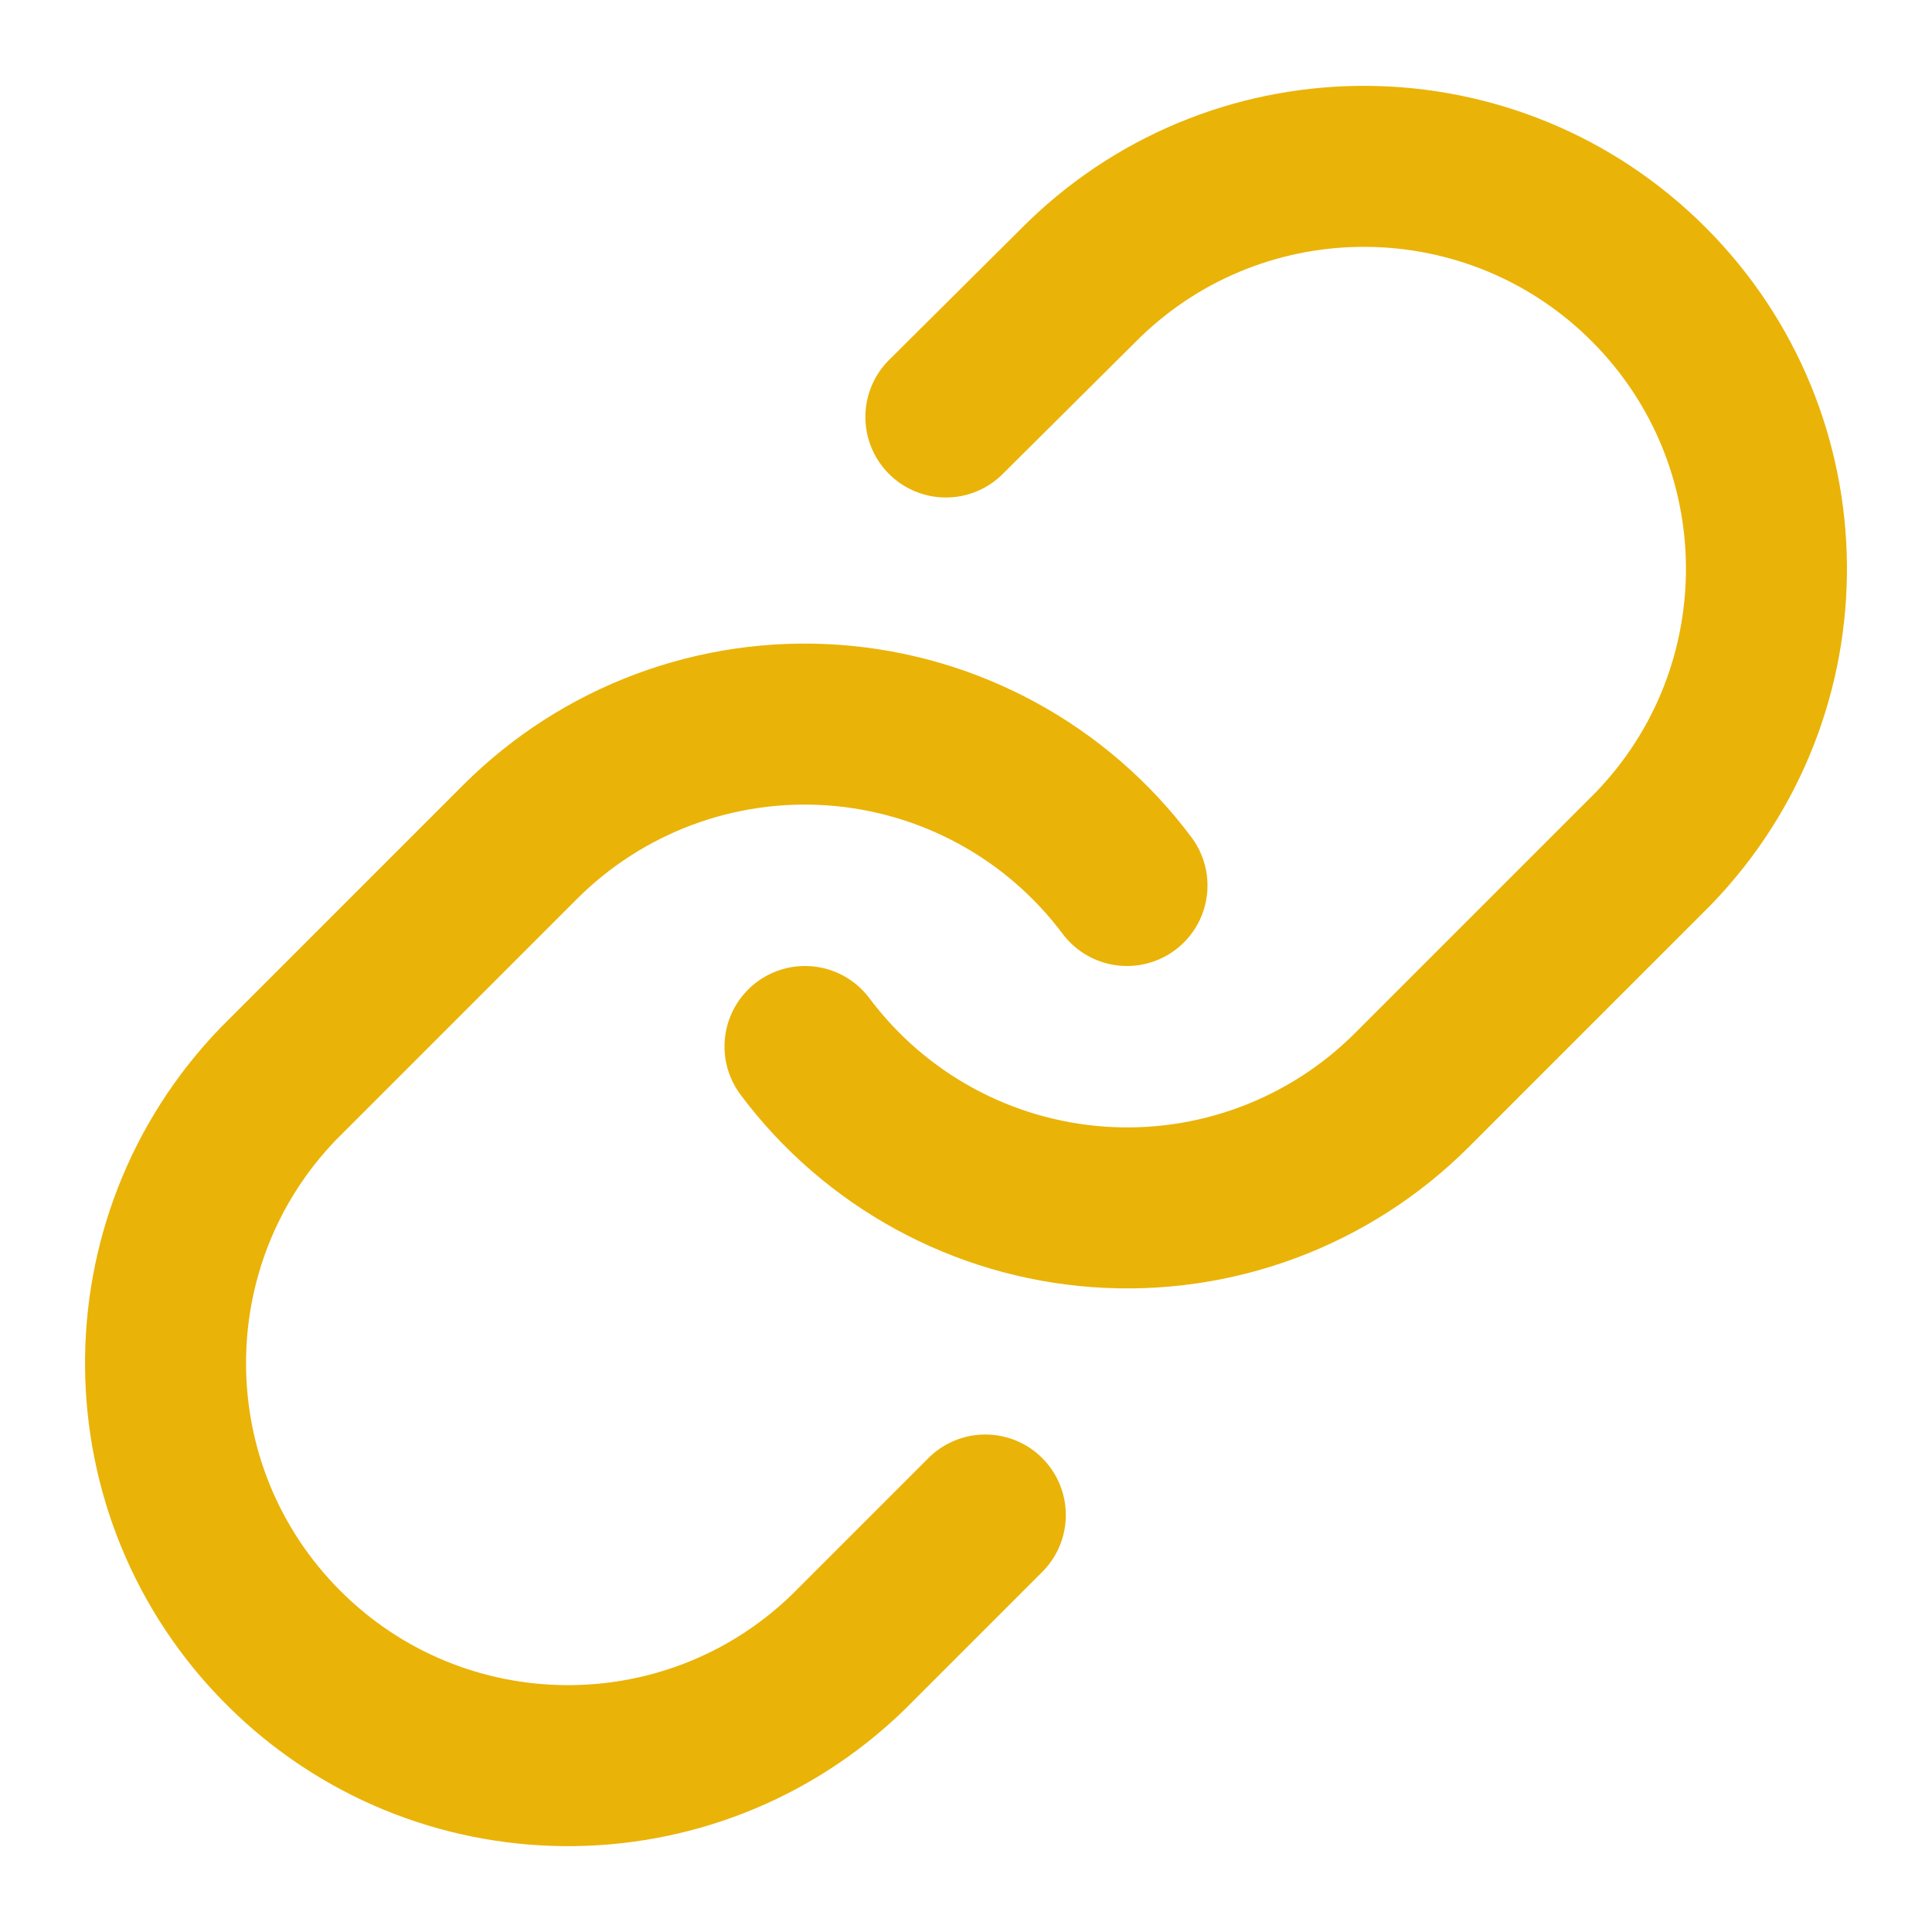
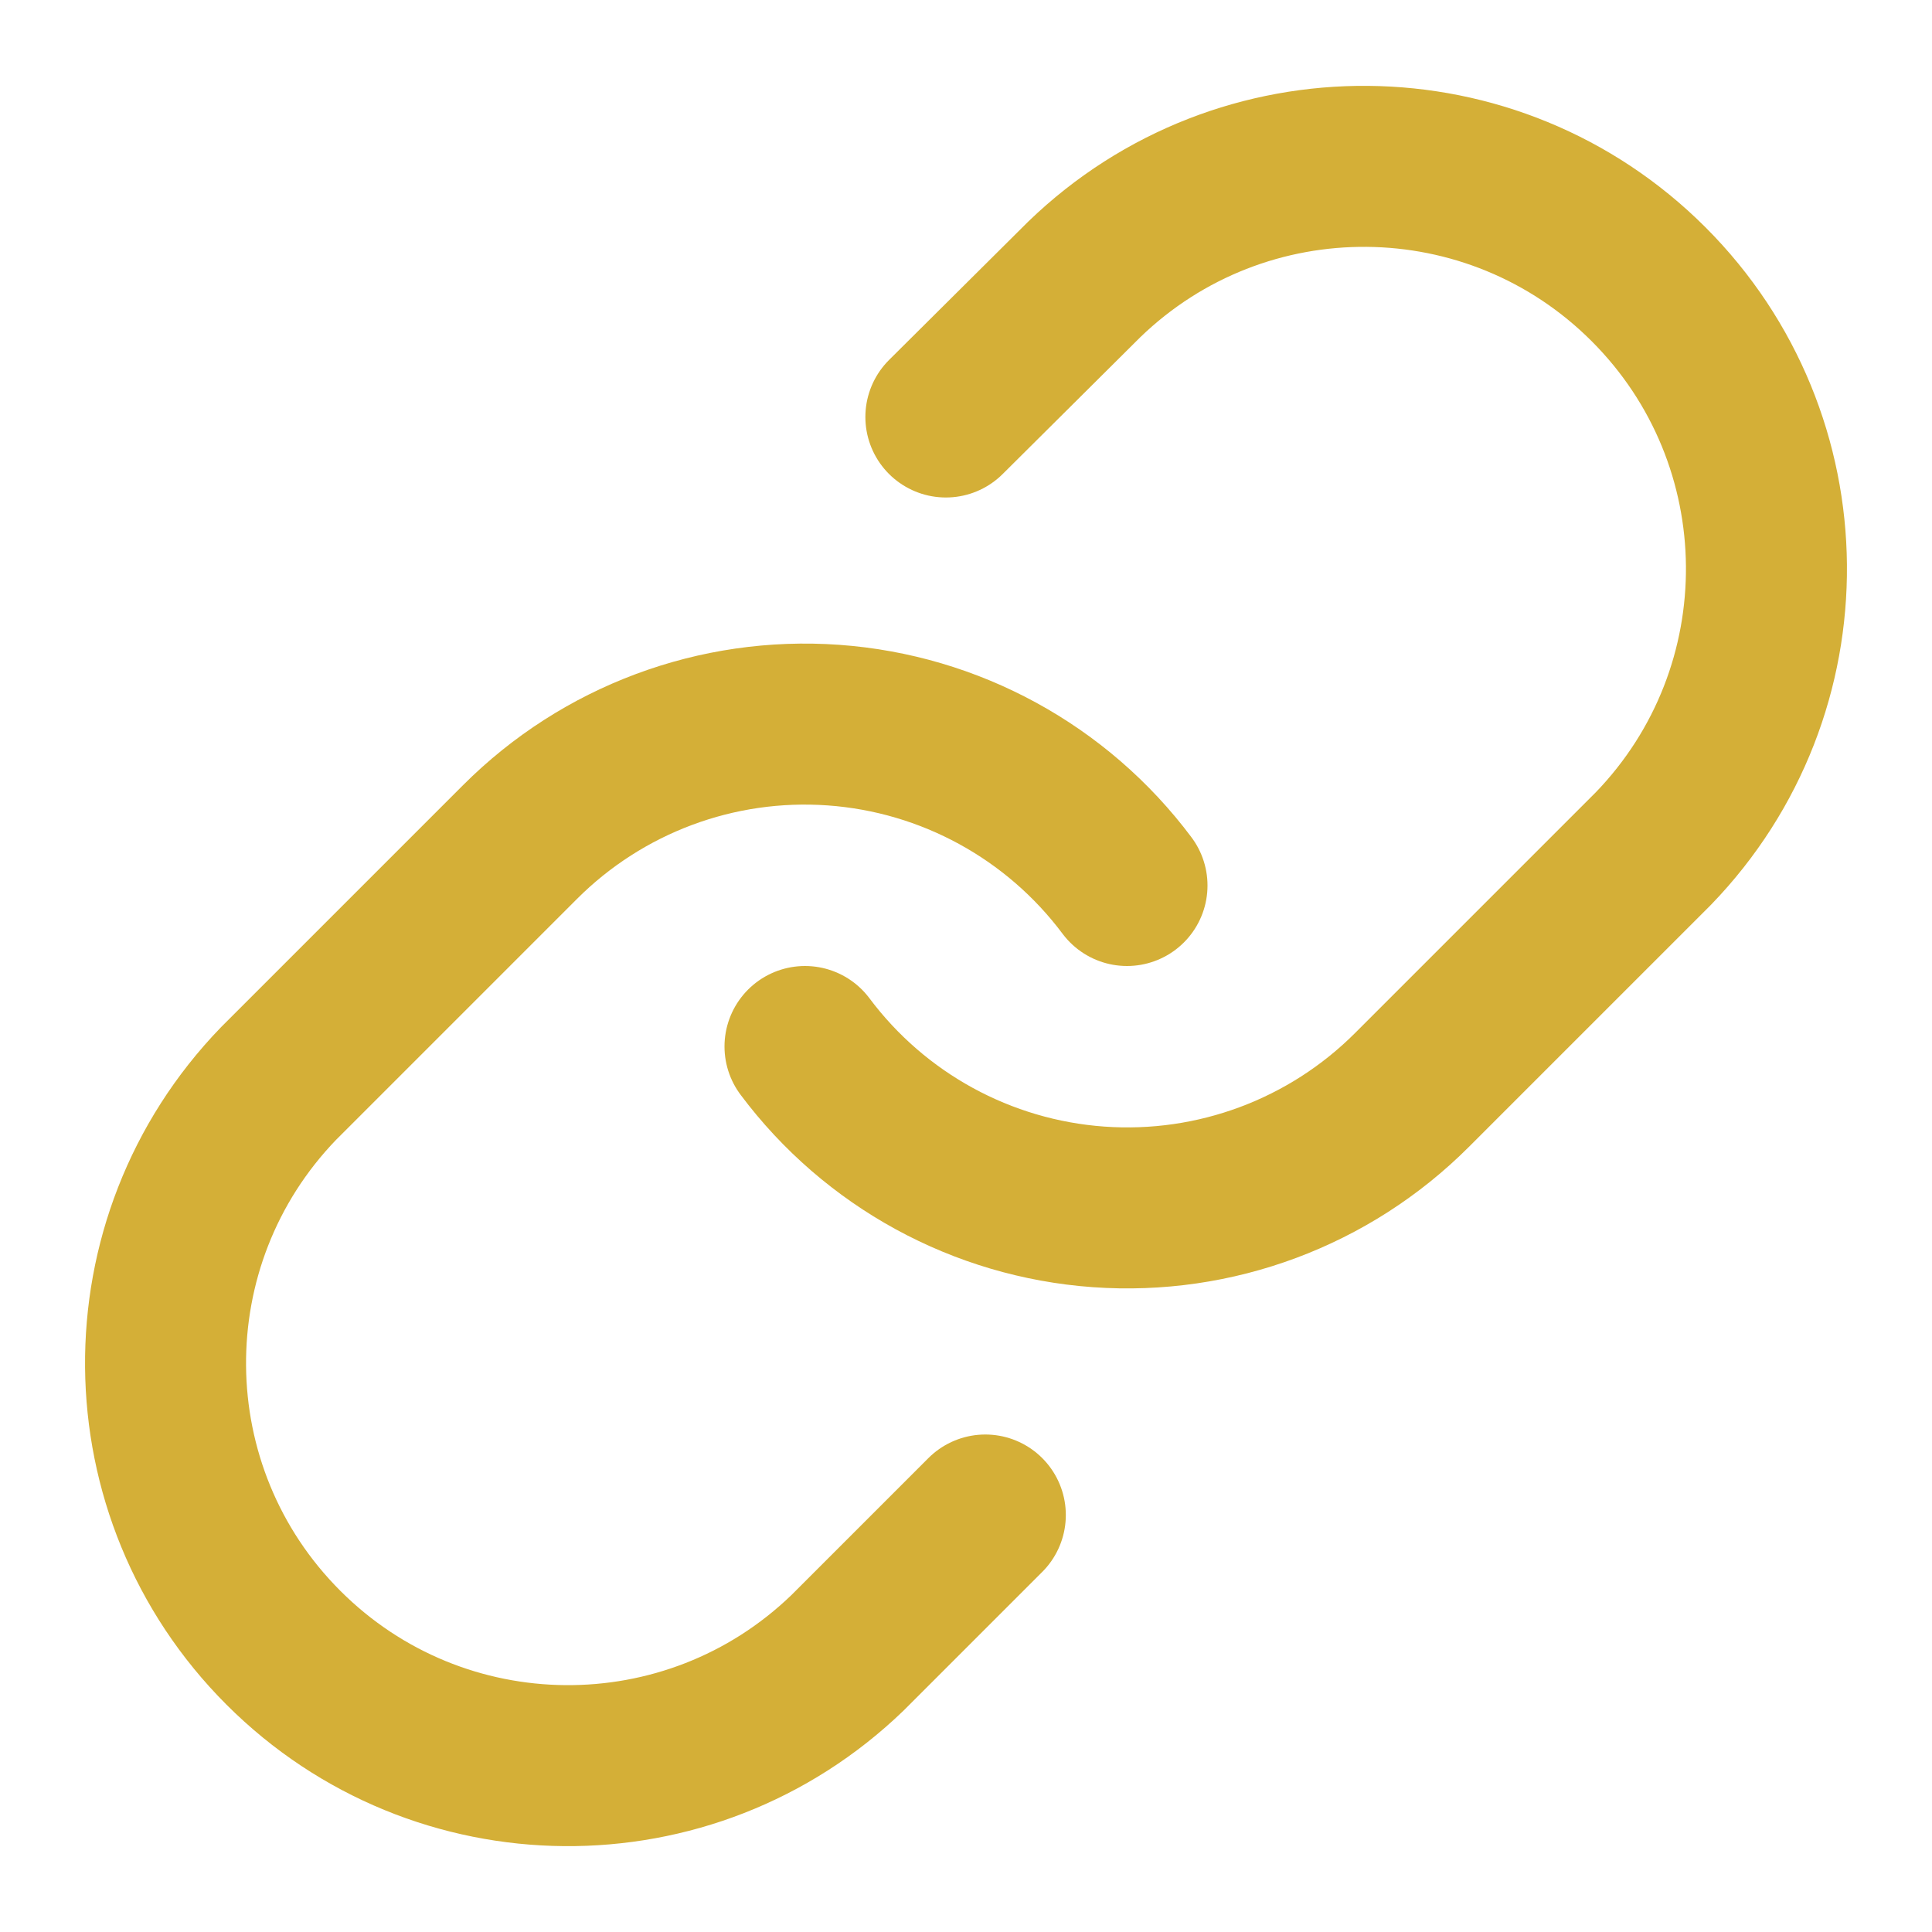
- <svg xmlns="http://www.w3.org/2000/svg" viewBox="0 0 24 24" fill="none" stroke="#eab308" stroke-width="2" stroke-linecap="round" stroke-linejoin="round">
+ <svg xmlns="http://www.w3.org/2000/svg" viewBox="0 0 24 24" fill="none" stroke="#d4af37" stroke-width="2" stroke-linecap="round" stroke-linejoin="round">
  <path d="M10 13a5 5 0 0 0 7.54.54l3-3a5 5 0 0 0-7.07-7.07l-1.72 1.71" />
  <path d="M14 11a5 5 0 0 0-7.54-.54l-3 3a5 5 0 0 0 7.07 7.07l1.71-1.71" />
</svg>
